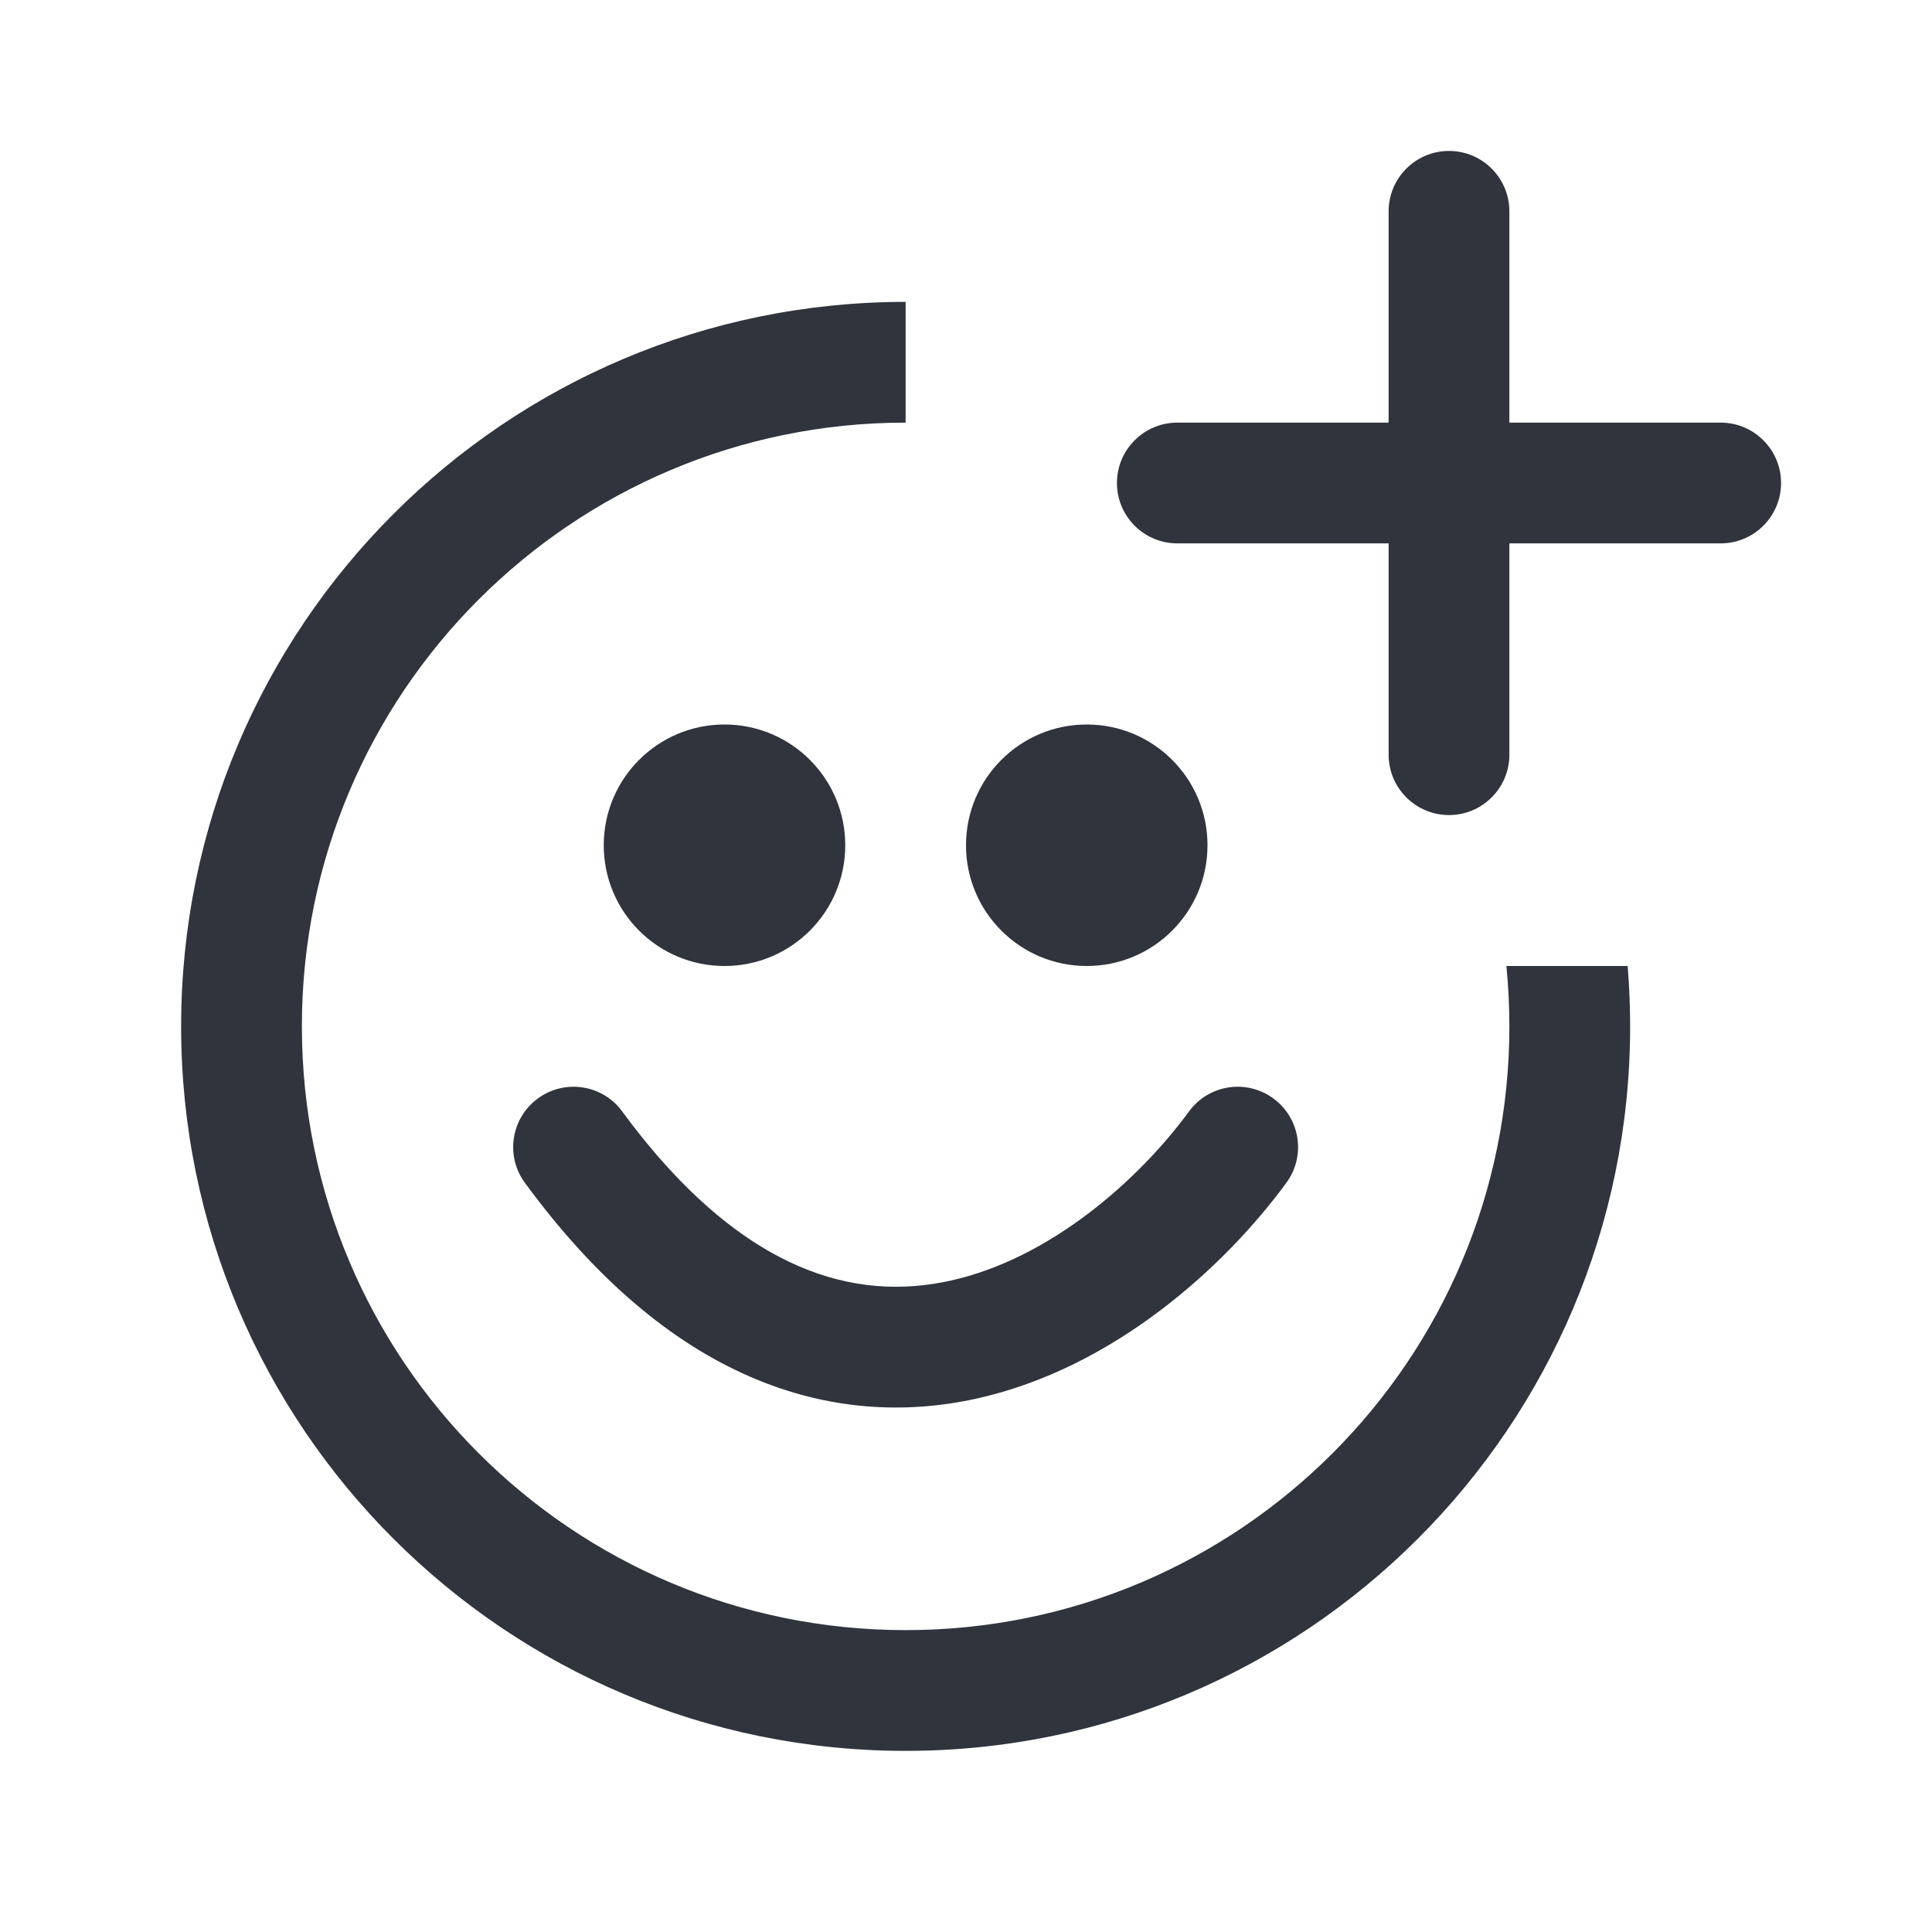
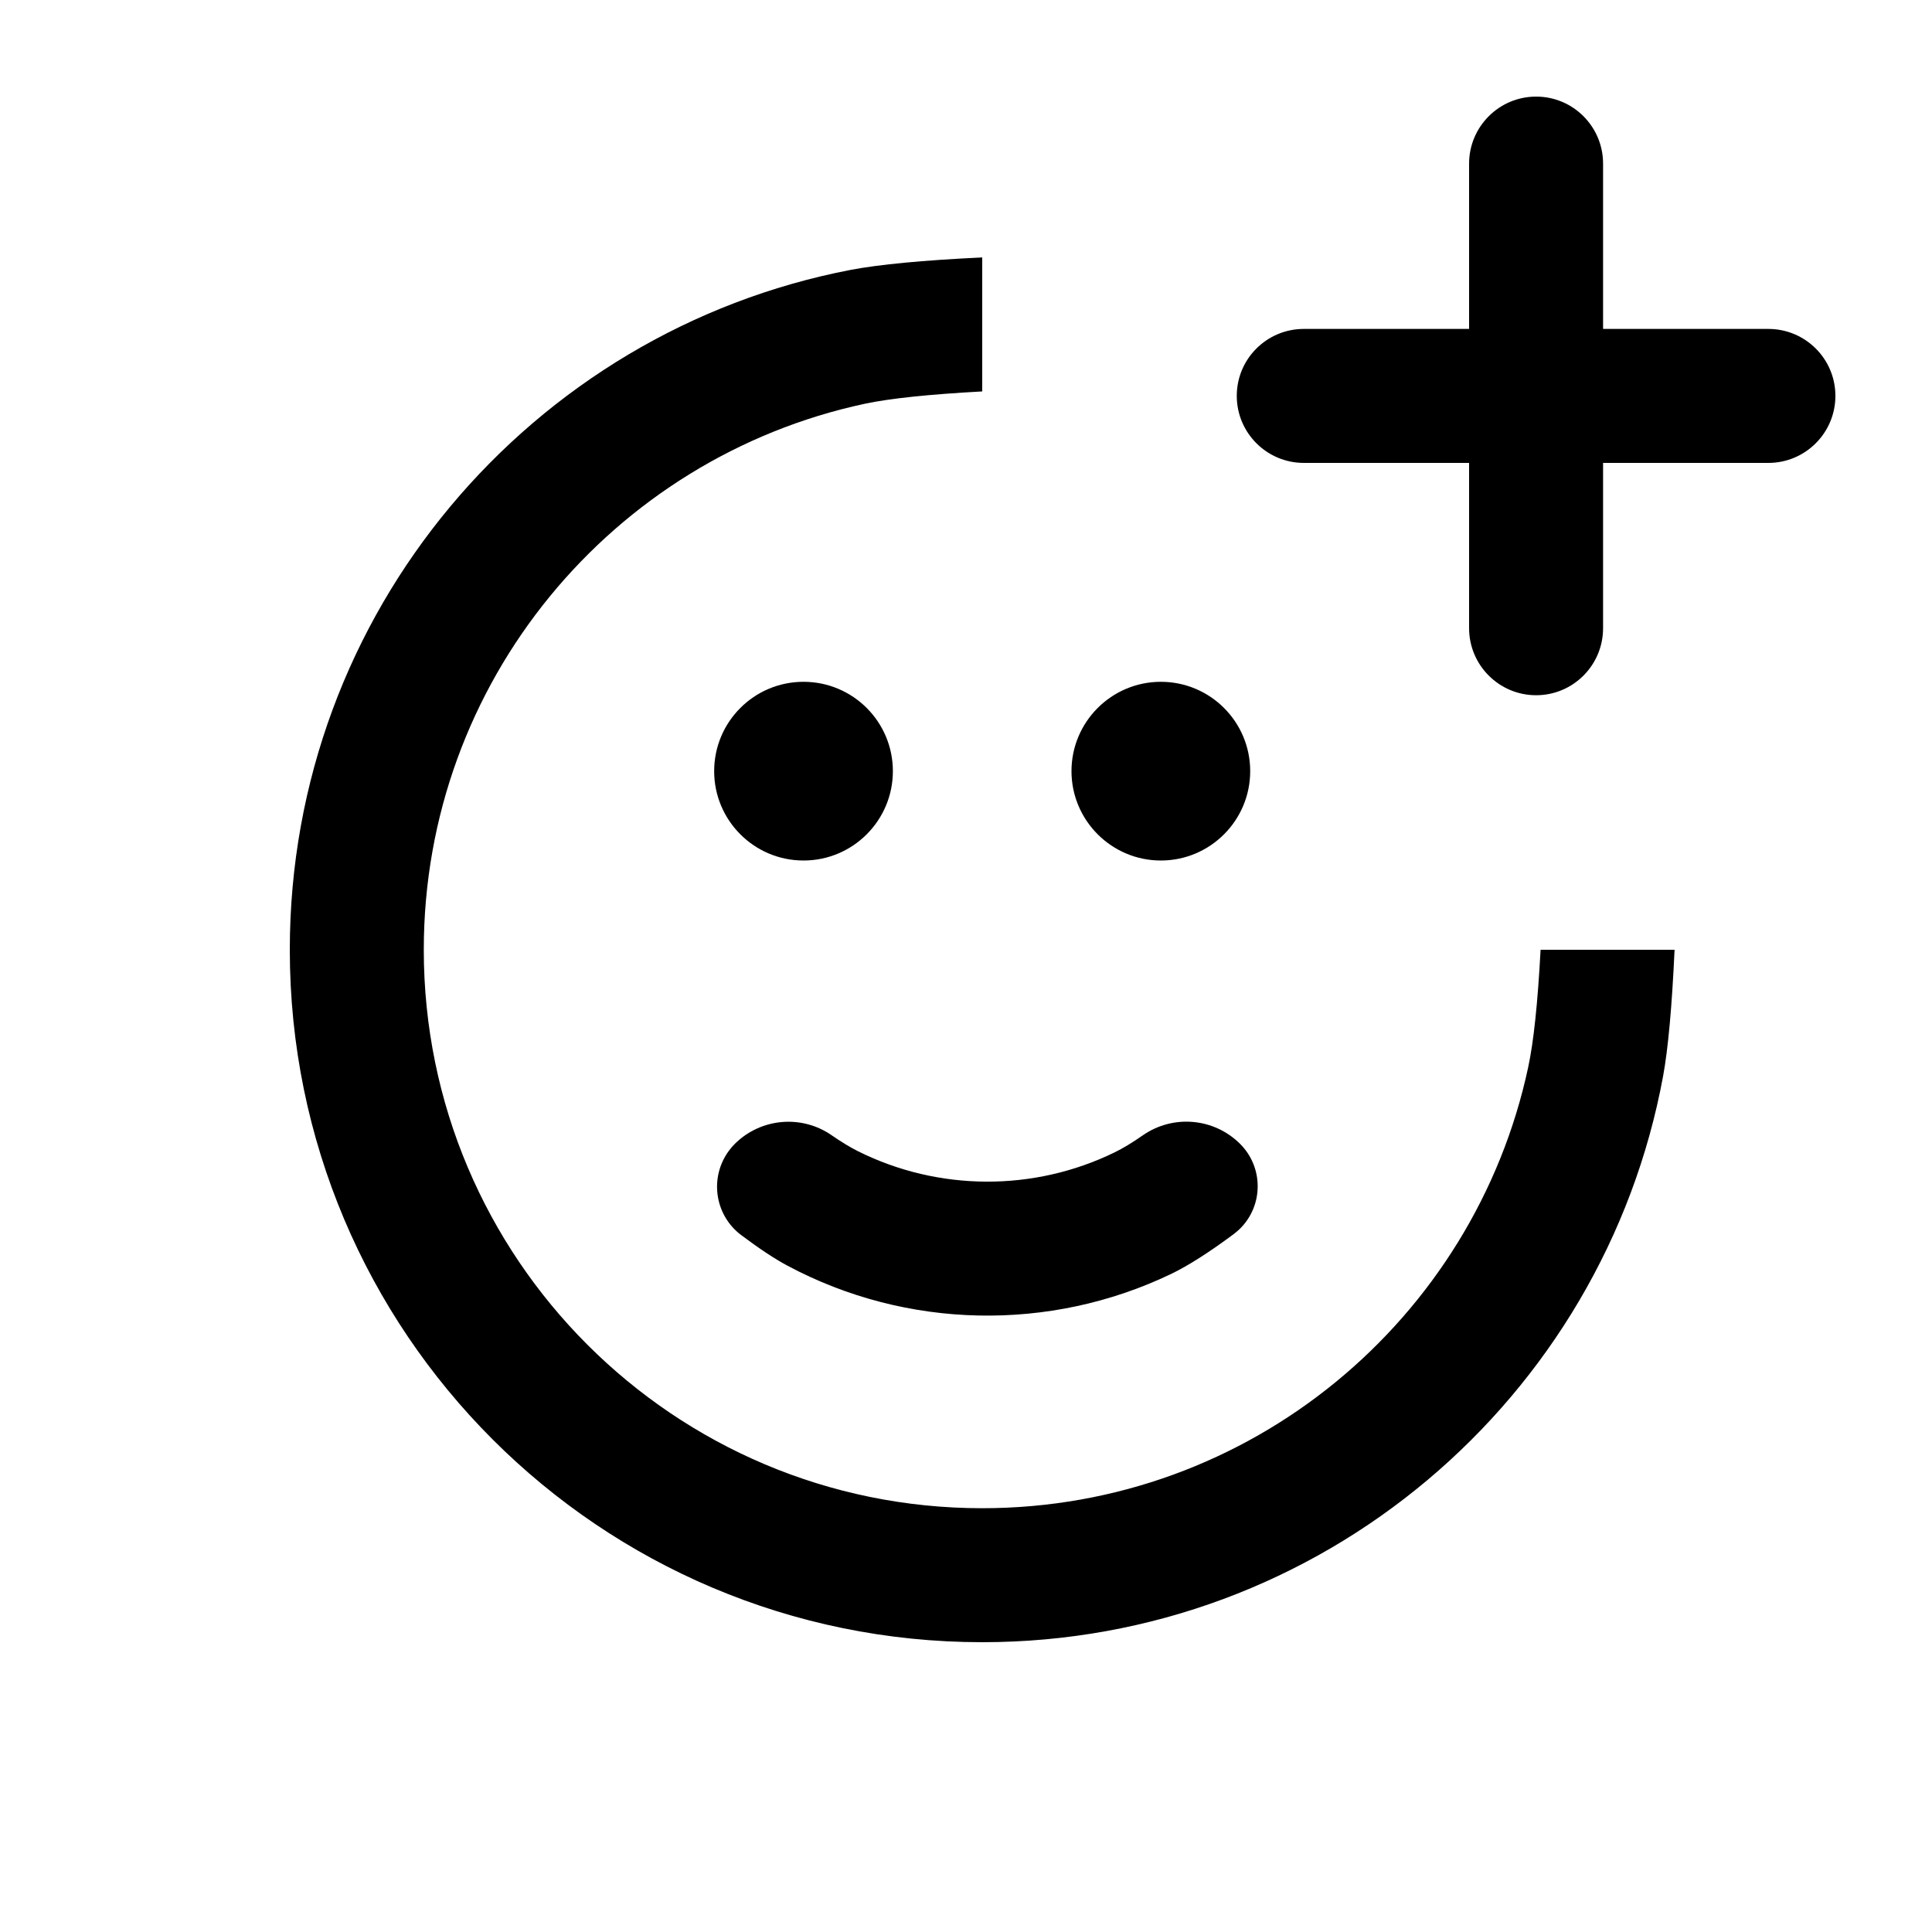
- <svg xmlns="http://www.w3.org/2000/svg" width="32" height="32" viewBox="0 0 32 32" fill="none">
-   <path fill-rule="evenodd" clip-rule="evenodd" d="M25 17C25 22.523 20.523 27 15 27C9.477 27 5 22.523 5 17C5 11.477 9.477 7 15 7V5C8.373 5 3 10.373 3 17C3 23.627 8.373 29 15 29C21.627 29 27 23.627 27 17C27 16.663 26.986 16.33 26.959 16H24.951C24.983 16.329 25 16.663 25 17ZM25 3.5C25 2.948 24.552 2.5 24 2.5C23.448 2.5 23 2.948 23 3.5V7H19.5C18.948 7 18.5 7.448 18.5 8C18.5 8.552 18.948 9 19.5 9H23V12.5C23 13.052 23.448 13.5 24 13.5C24.552 13.5 25 13.052 25 12.5V9H28.5C29.052 9 29.5 8.552 29.5 8C29.5 7.448 29.052 7 28.5 7H25V3.5ZM12 16C13.105 16 14 15.105 14 14C14 12.895 13.105 12 12 12C10.895 12 10 12.895 10 14C10 15.105 10.895 16 12 16ZM20 14C20 15.105 19.105 16 18 16C16.895 16 16 15.105 16 14C16 12.895 16.895 12 18 12C19.105 12 20 12.895 20 14ZM10.306 18.409C9.98 17.963 9.354 17.867 8.909 18.194C8.463 18.52 8.367 19.146 8.694 19.591C9.87 21.196 11.123 22.236 12.418 22.8C13.722 23.368 15.005 23.424 16.179 23.164C18.475 22.654 20.311 20.949 21.306 19.591C21.633 19.146 21.537 18.52 21.091 18.194C20.646 17.867 20.02 17.963 19.694 18.409C18.856 19.551 17.392 20.846 15.746 21.211C14.949 21.388 14.101 21.351 13.216 20.966C12.322 20.577 11.33 19.804 10.306 18.409Z" fill="#2F343D" />
+ <svg xmlns="http://www.w3.org/2000/svg" viewBox="0 0 20 20">
+   <path d="M16.595,3.405 L18.306,3.405 C18.689,3.405 19,3.715 19,4.098 L19,4.098 C19,4.481 18.689,4.792 18.306,4.792 L16.595,4.792 L16.595,6.503 C16.595,6.886 16.285,7.197 15.902,7.197 L15.902,7.197 C15.519,7.197 15.208,6.886 15.208,6.503 L15.208,4.792 L13.497,4.792 C13.114,4.792 12.803,4.481 12.803,4.098 L12.803,4.098 C12.803,3.715 13.114,3.405 13.497,3.405 L15.208,3.405 L15.208,1.694 C15.208,1.311 15.519,1 15.902,1 L15.902,1 C16.285,1 16.595,1.311 16.595,1.694 L16.595,3.405 Z M12.017,8.908 C11.507,8.908 11.092,8.493 11.092,7.983 C11.092,7.472 11.507,7.058 12.017,7.058 C12.528,7.058 12.942,7.472 12.942,7.983 C12.942,8.493 12.528,8.908 12.017,8.908 Z M8.318,8.908 C7.807,8.908 7.393,8.493 7.393,7.983 C7.393,7.472 7.807,7.058 8.318,7.058 C8.829,7.058 9.243,7.472 9.243,7.983 C9.243,8.493 8.829,8.908 8.318,8.908 Z M10.168,2.665 L10.168,4.052 C9.618,4.082 9.213,4.124 8.951,4.18 C6.343,4.739 4.387,7.057 4.387,9.832 C4.387,13.025 6.975,15.613 10.168,15.613 C12.943,15.613 15.262,13.656 15.82,11.047 C15.876,10.786 15.919,10.381 15.948,9.832 L17.335,9.832 C17.308,10.423 17.268,10.859 17.216,11.142 C16.6,14.475 13.679,17 10.168,17 C6.209,17 3,13.791 3,9.832 C3,6.34 5.498,3.431 8.805,2.794 C9.099,2.738 9.553,2.694 10.168,2.665 Z M7.606,11.842 L7.606,11.842 C7.875,11.574 8.297,11.536 8.609,11.752 C8.713,11.824 8.805,11.879 8.883,11.918 C9.716,12.333 10.702,12.337 11.537,11.93 C11.622,11.889 11.721,11.829 11.833,11.751 L11.833,11.751 C12.146,11.535 12.569,11.573 12.838,11.842 L12.838,11.842 C13.08,12.084 13.08,12.476 12.838,12.718 C12.816,12.739 12.793,12.759 12.769,12.777 C12.512,12.968 12.296,13.105 12.121,13.189 C10.866,13.79 9.386,13.761 8.153,13.103 C8.02,13.032 7.86,12.926 7.672,12.785 L7.672,12.785 C7.396,12.577 7.341,12.185 7.549,11.908 C7.566,11.885 7.585,11.863 7.606,11.842 Z" />
</svg>
